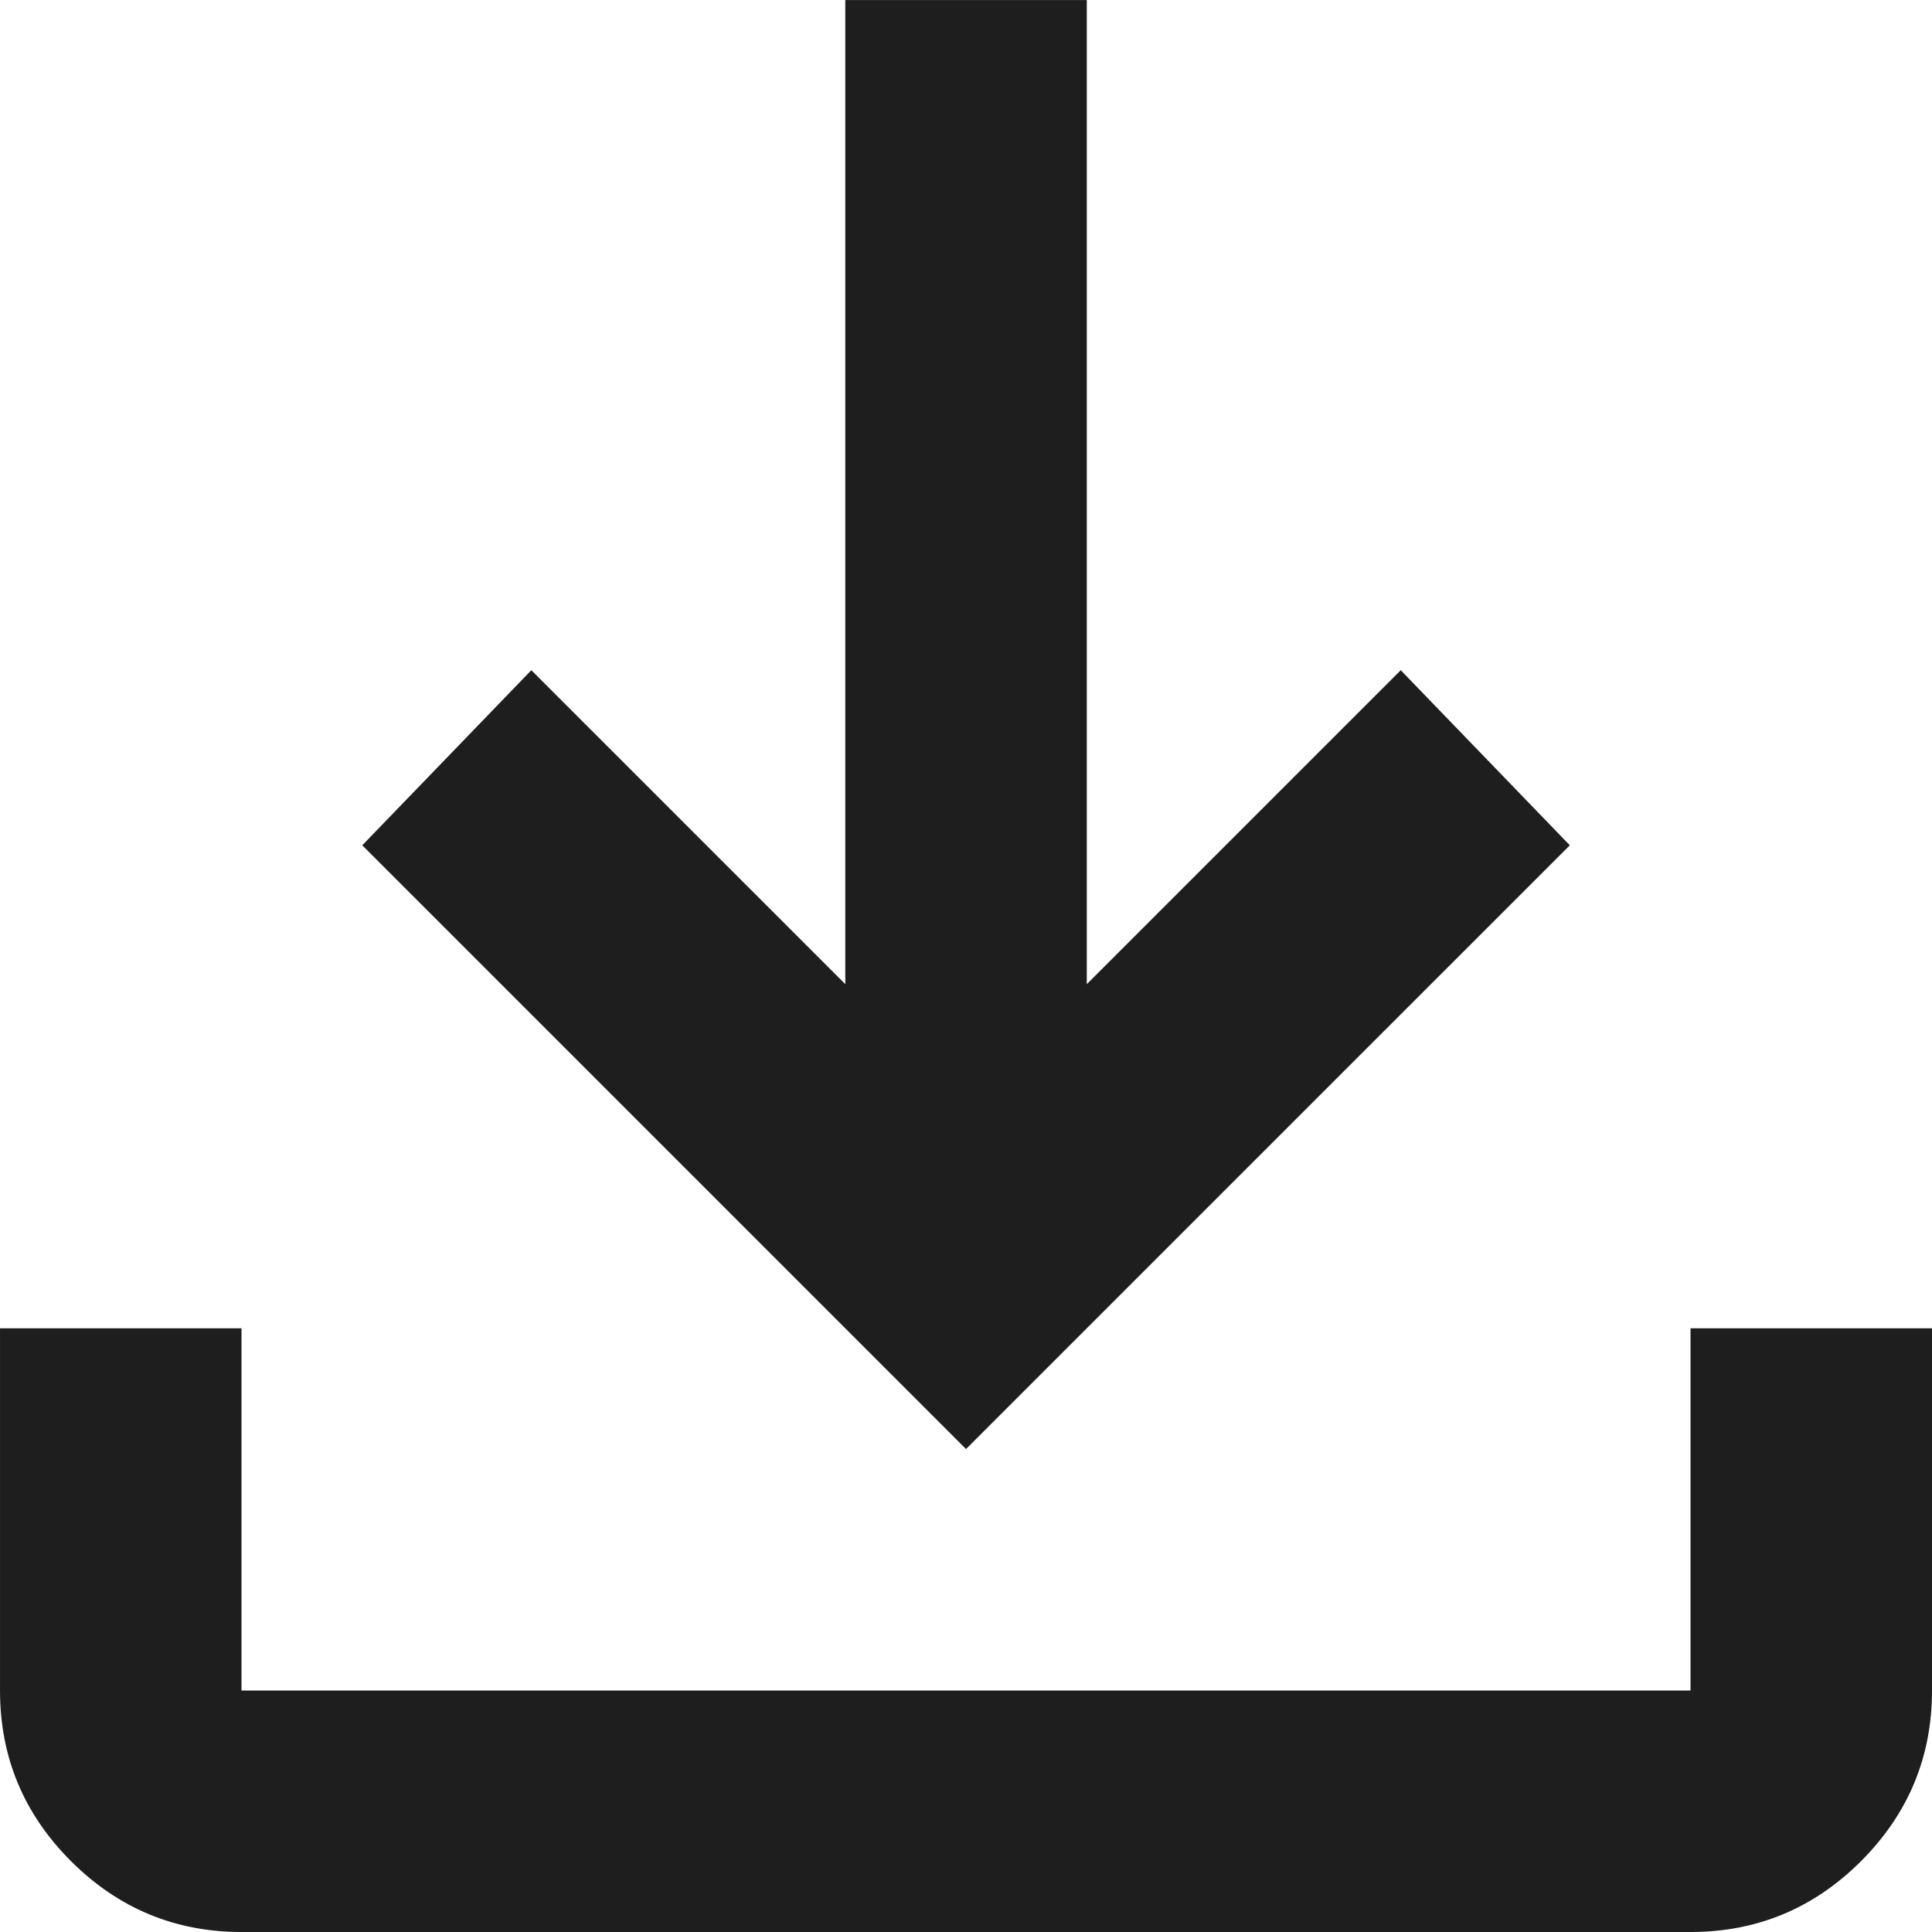
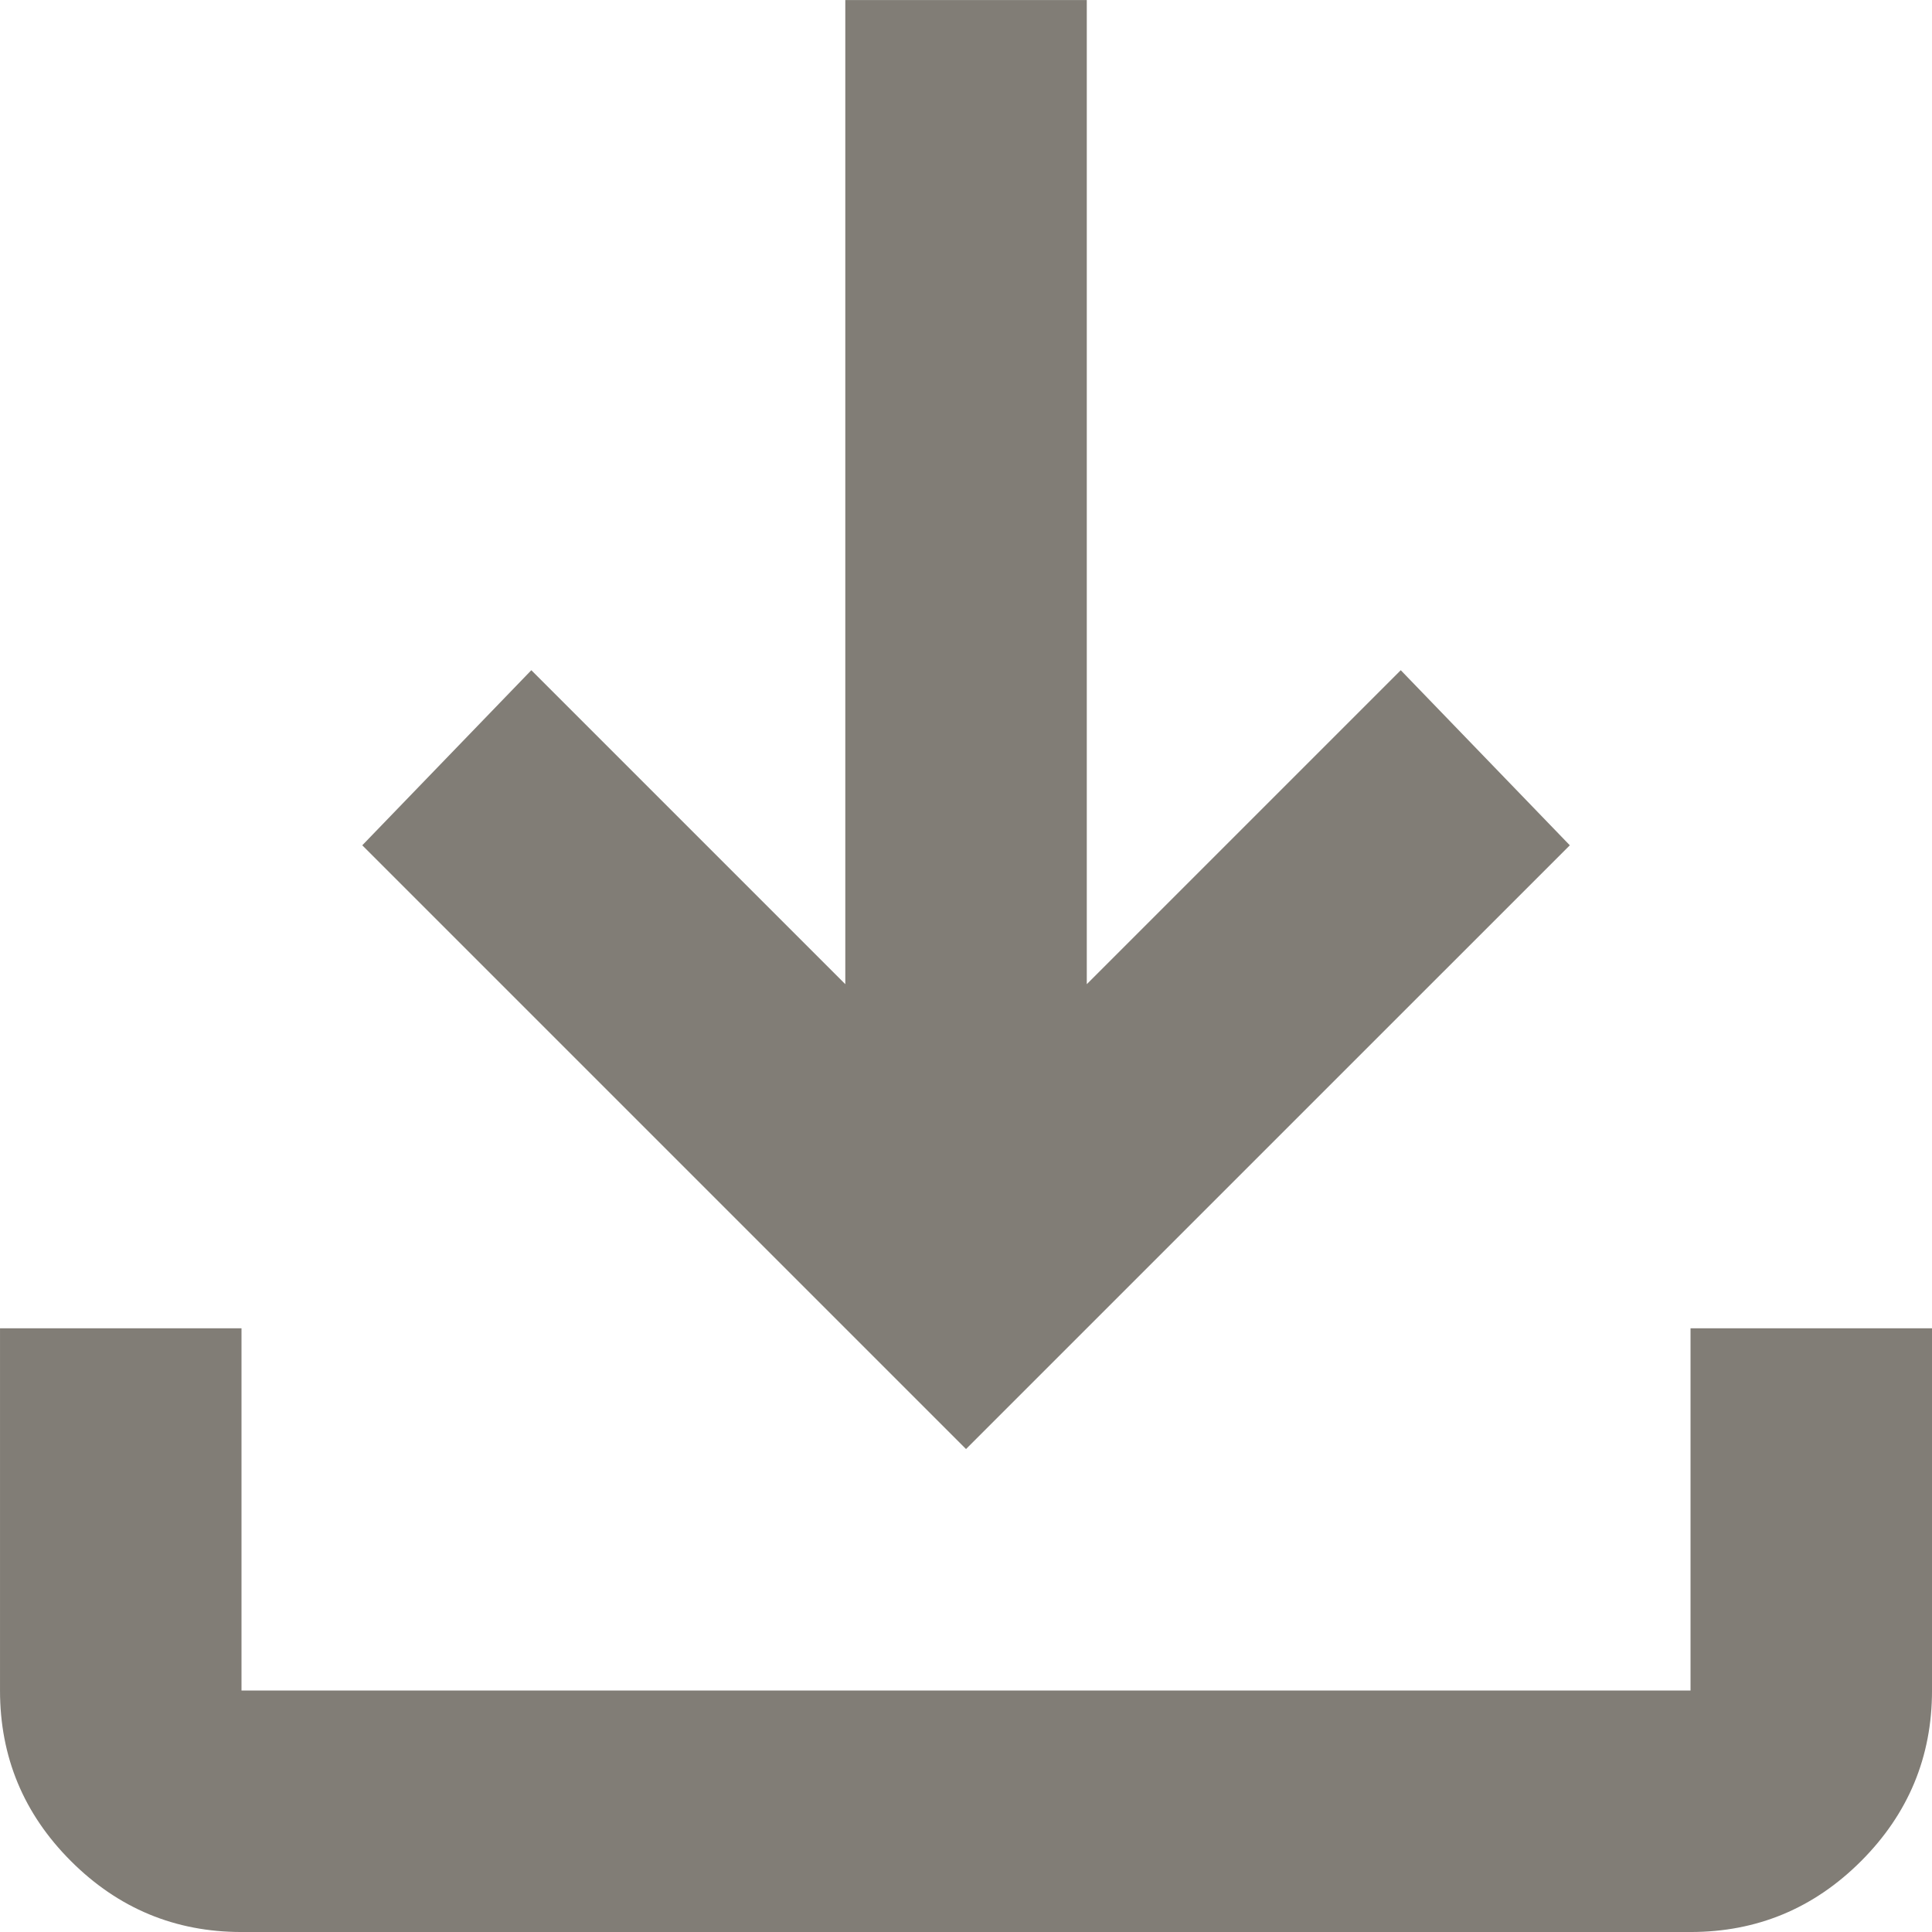
<svg xmlns="http://www.w3.org/2000/svg" version="1.1" width="32.01" height="32.01" viewBox="0,0,32.01,32.01">
  <g transform="translate(-223.9948,-163.9948)">
-     <g data-paper-data="{&quot;isPaintingLayer&quot;:true}" fill="#1e1e1e" fill-rule="nonzero" stroke="none" stroke-width="1" stroke-linecap="butt" stroke-linejoin="miter" stroke-miterlimit="10" stroke-dasharray="" stroke-dashoffset="0" style="mix-blend-mode: normal">
+     <g data-paper-data="{&quot;isPaintingLayer&quot;:true}" fill="#817d76" fill-rule="nonzero" stroke="none" stroke-width="1" stroke-linecap="butt" stroke-linejoin="miter" stroke-miterlimit="10" stroke-dasharray="" stroke-dashoffset="0" style="mix-blend-mode: normal">
      <path d="M240,188.003l-10.003,-10.003l2.801,-2.901l5.202,5.202v-16.305h4.001v16.305l5.202,-5.202l2.801,2.901zM227.996,196.005c-1.1,0 -2.042,-0.392 -2.826,-1.175c-0.784,-0.784 -1.175,-1.726 -1.175,-2.826v-6.002h4.001v6.002h24.008v-6.002h4.001v6.002c0,1.1 -0.392,2.042 -1.175,2.826c-0.784,0.784 -1.726,1.175 -2.826,1.175z" />
    </g>
  </g>
</svg>
